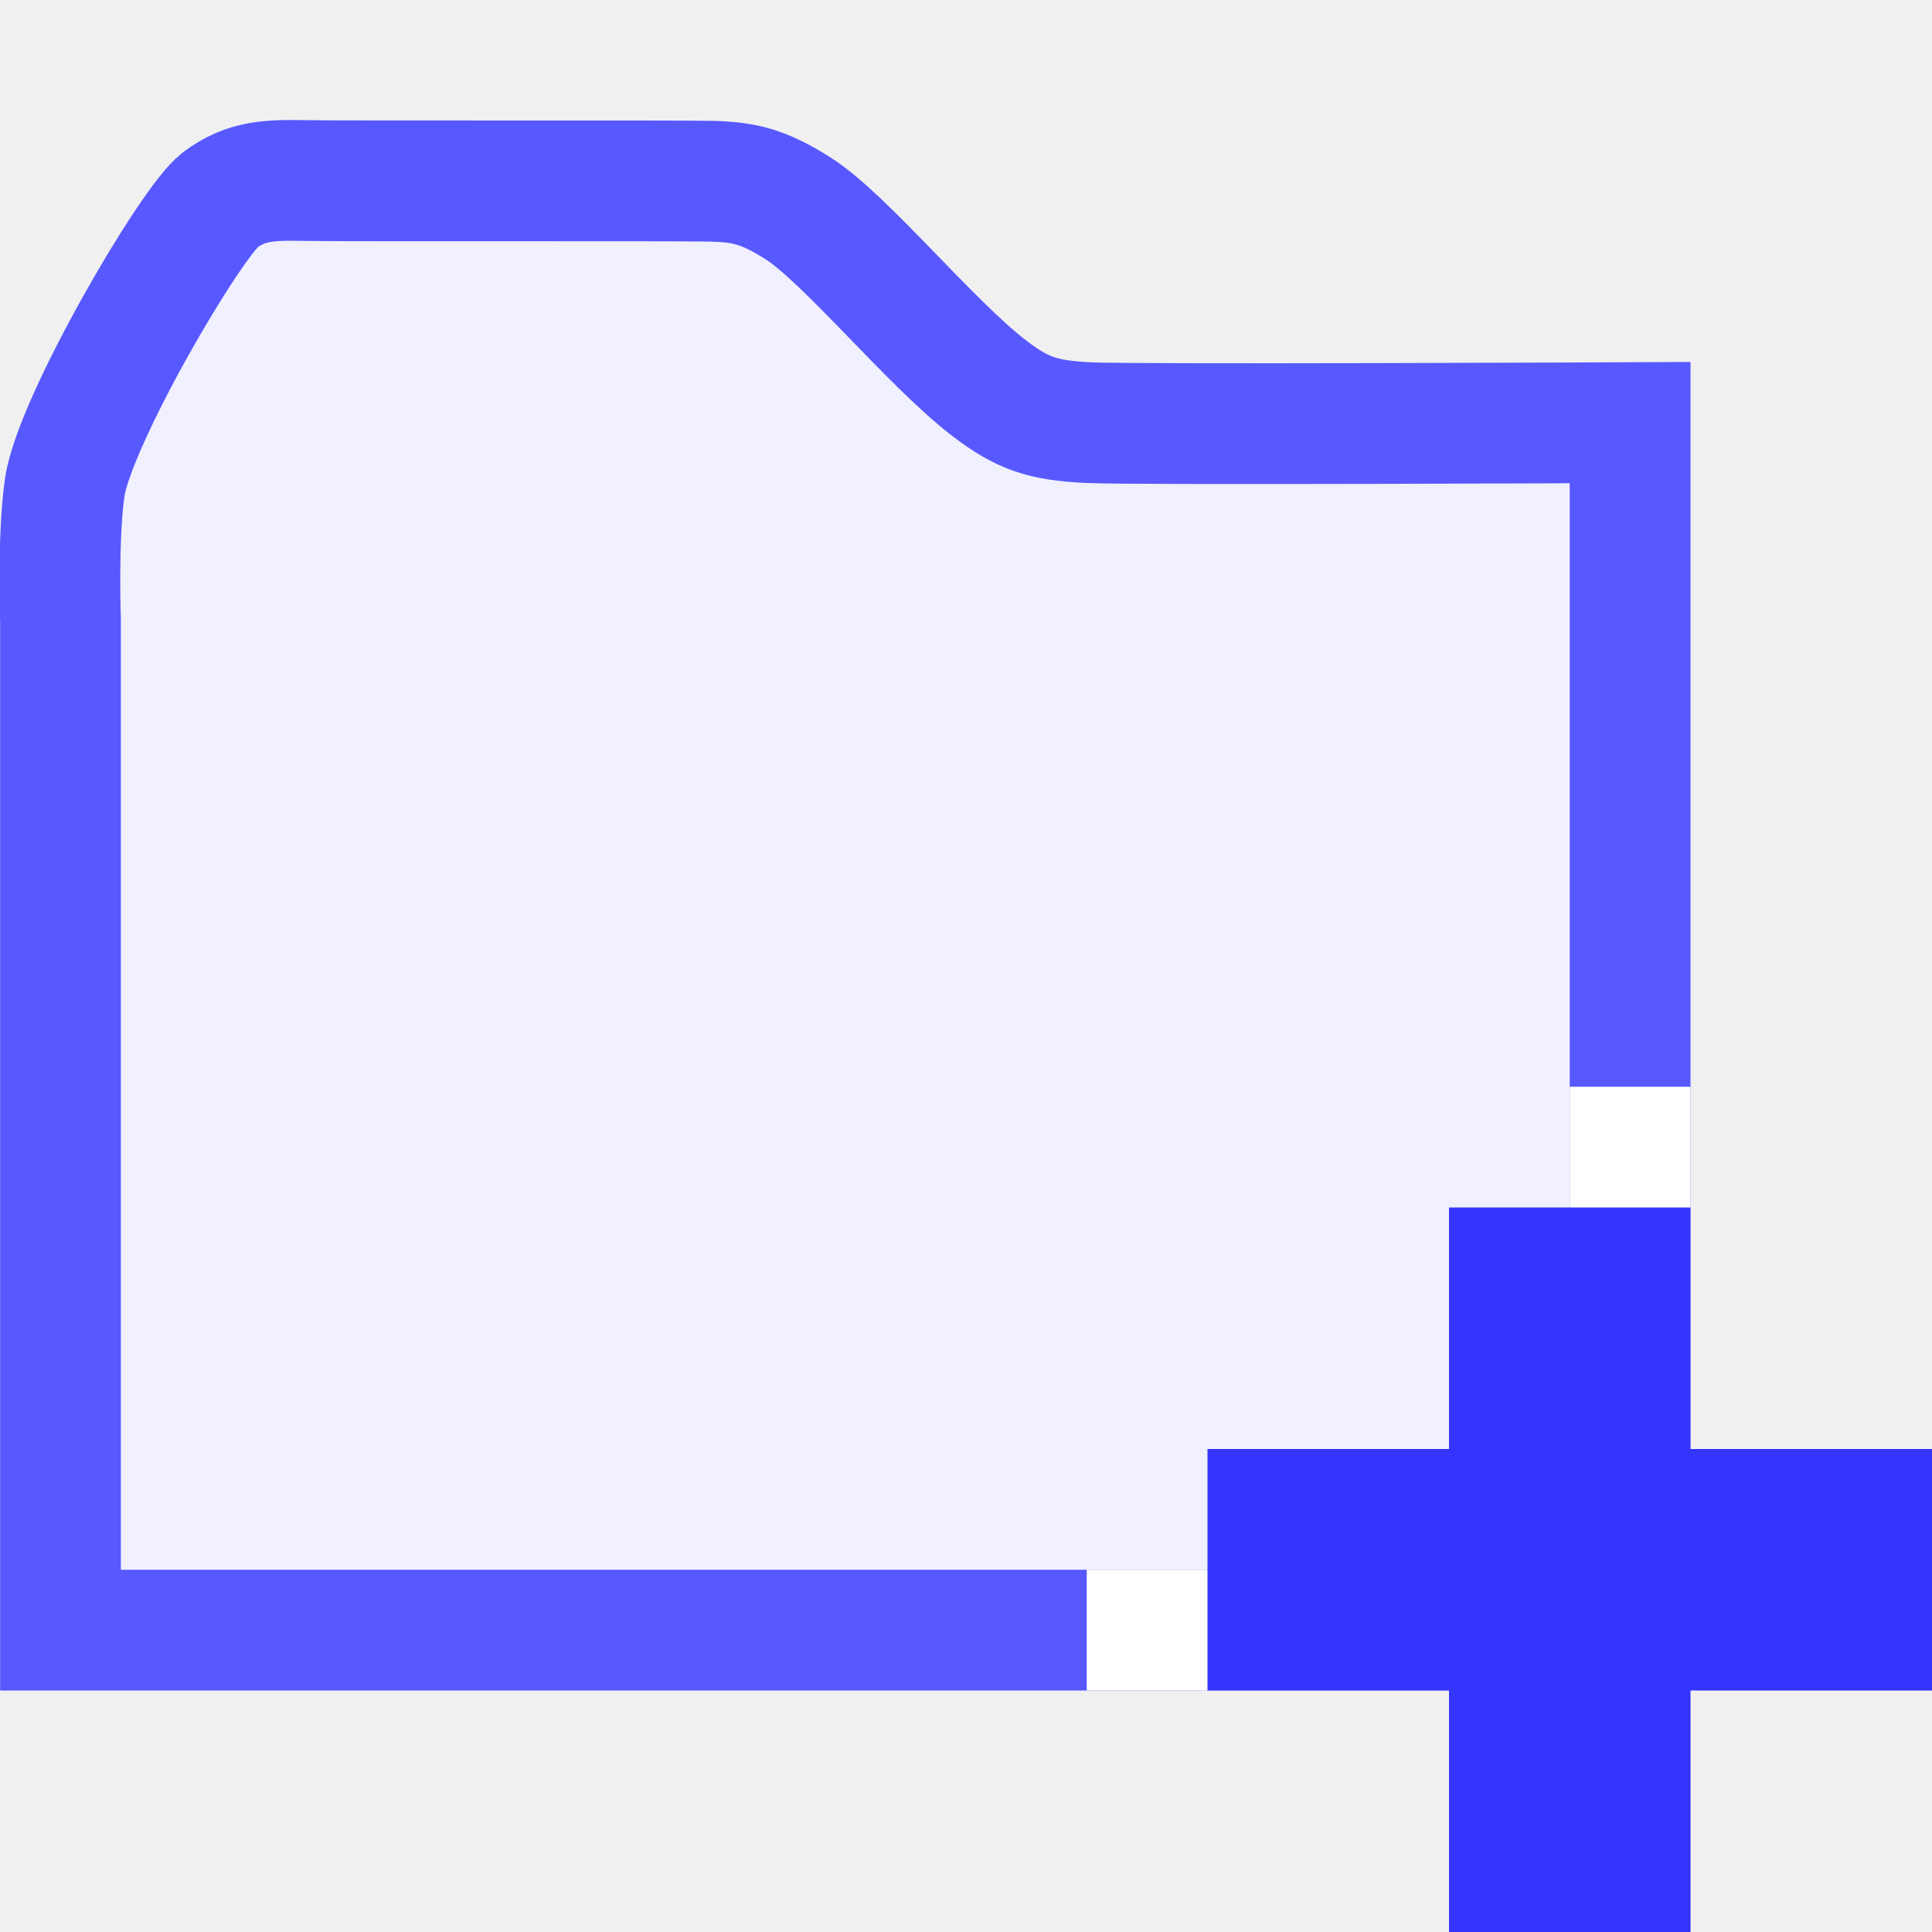
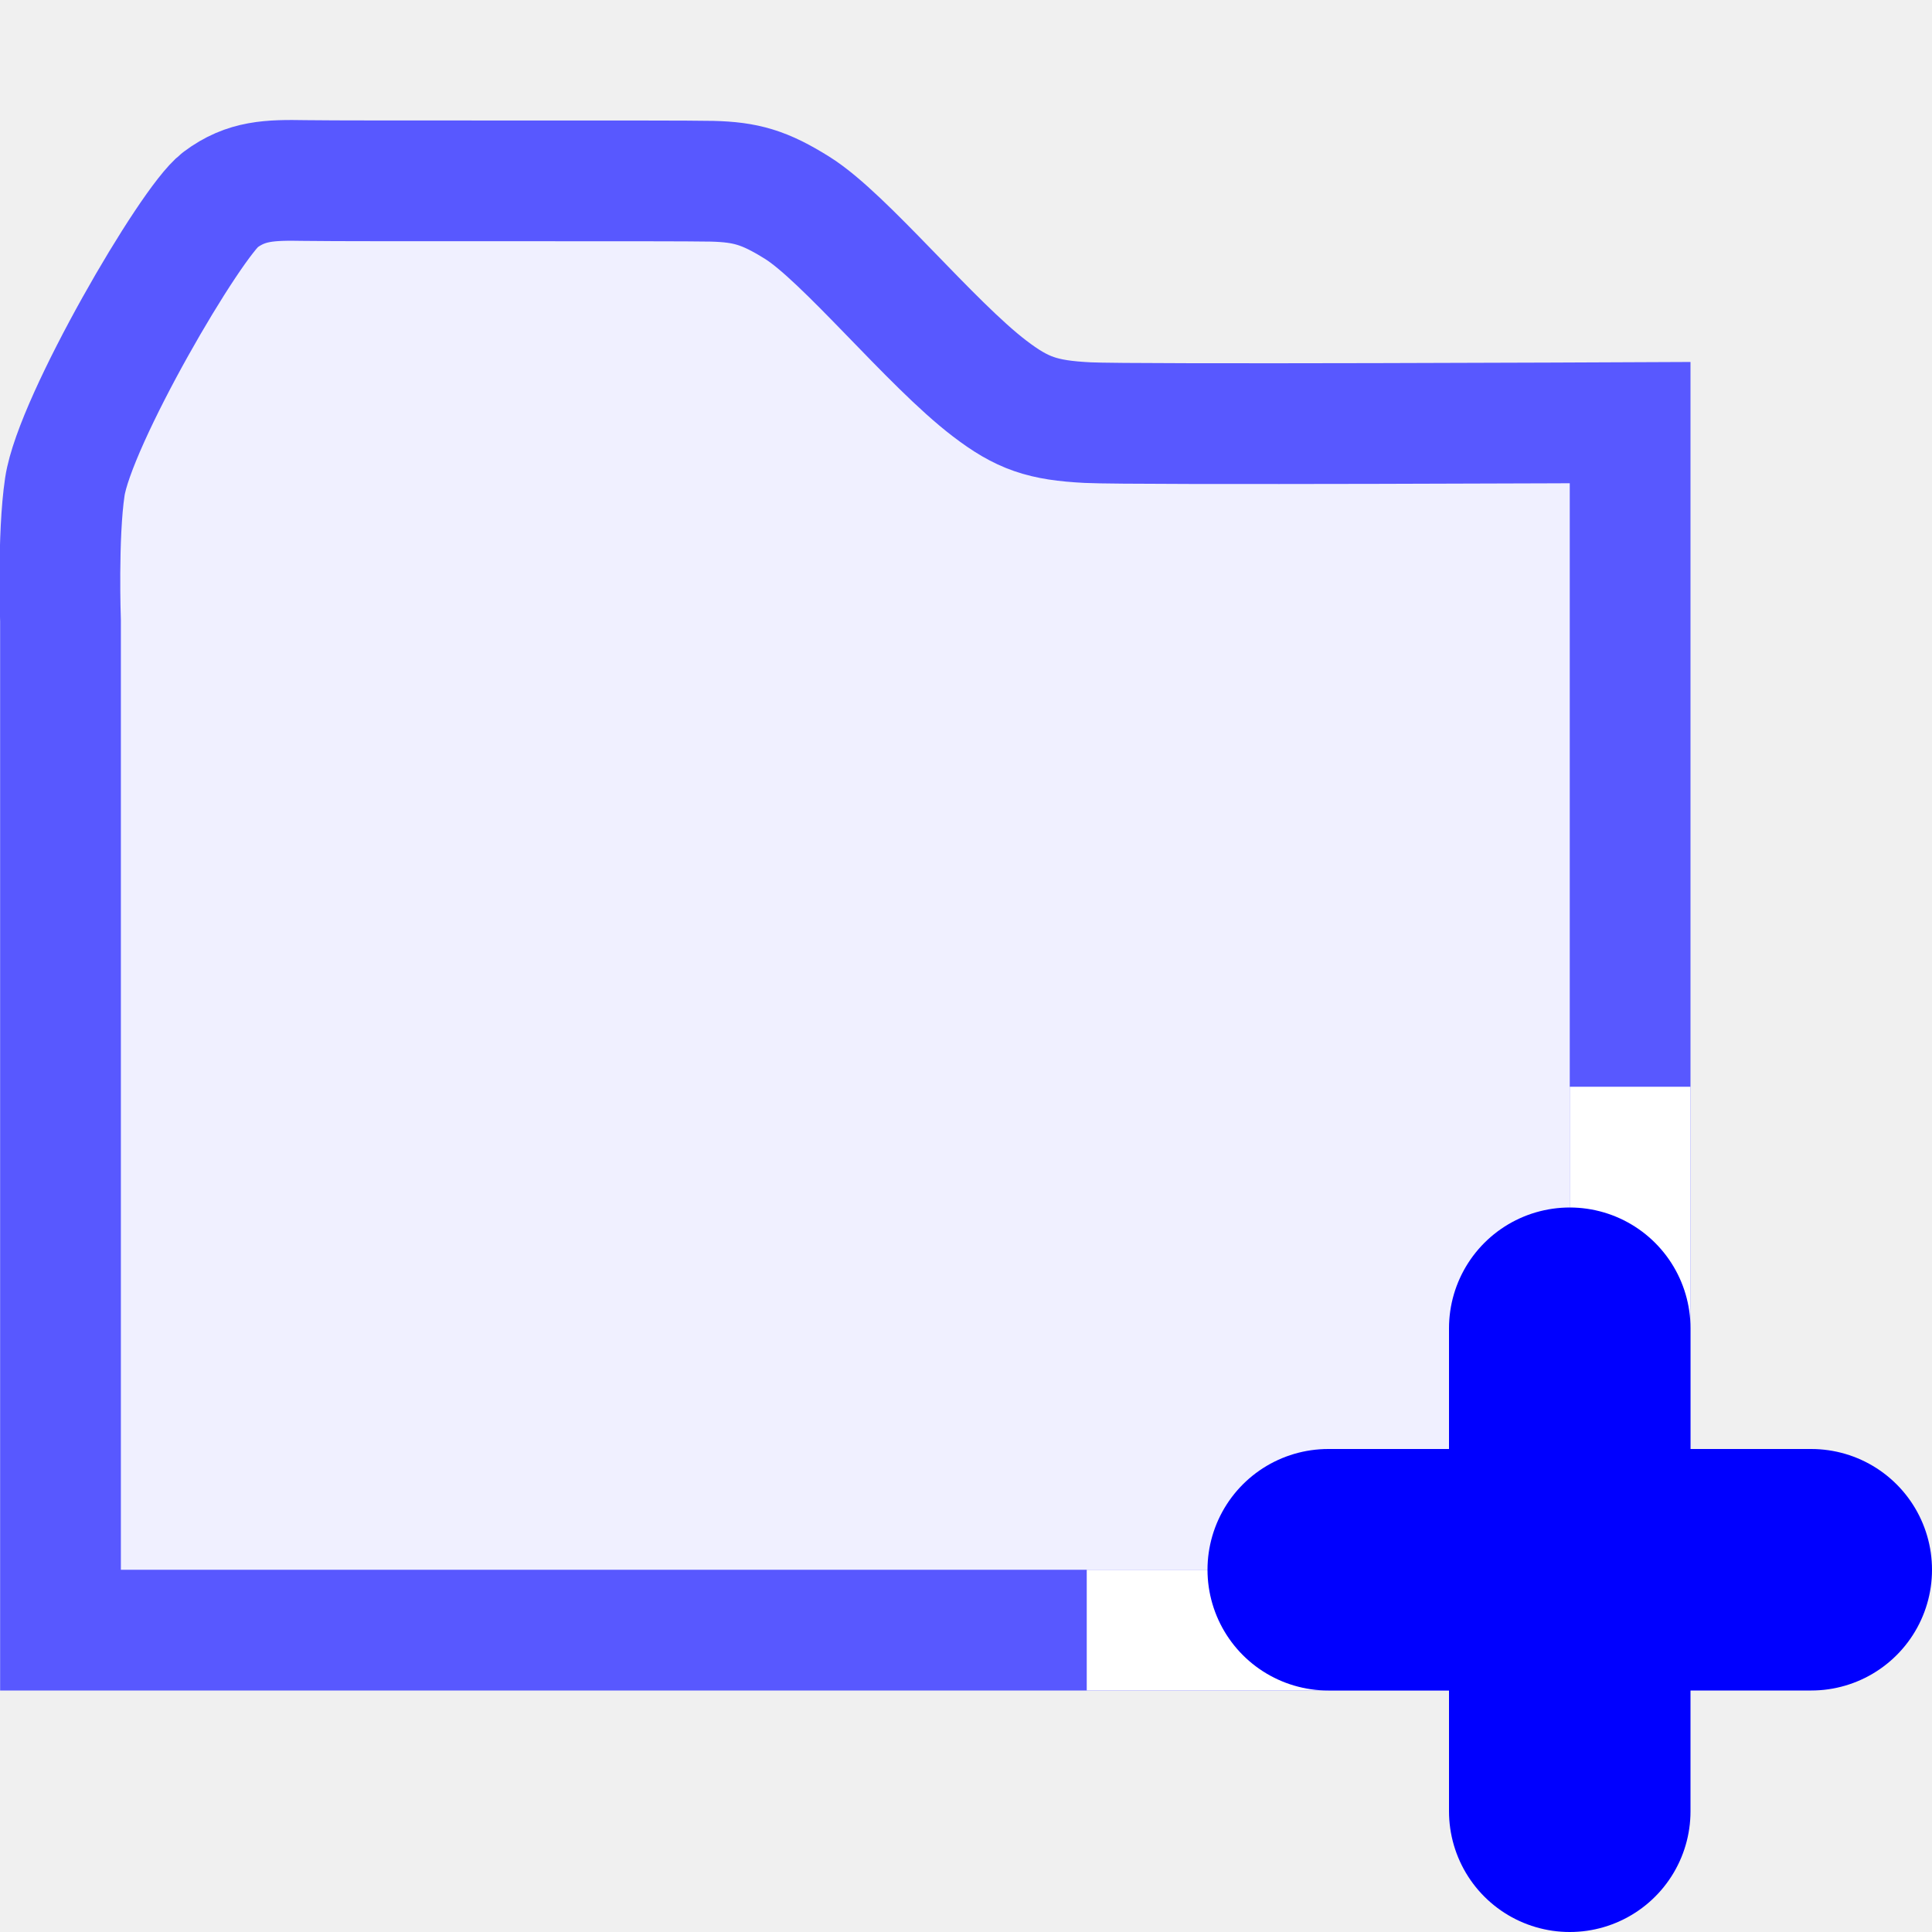
<svg xmlns="http://www.w3.org/2000/svg" width="16" height="16" version="1.1">
  <g transform="translate(-10 -182.36)">
    <path d="m17 195.86h6.5v-10s-4.117 0.019-4.492-1e-5c-0.374-0.019-0.542-0.076-0.813-0.283-0.489-0.373-1.201-1.252-1.593-1.496-0.27-0.169-0.425-0.213-0.705-0.22-0.305-7e-3 -2.969 5.3e-4 -3.374-6e-3 -0.288-5e-3 -0.484-1e-3 -0.699 0.16-0.244 0.182-1.205 1.83-1.287 2.376-0.061 0.407-0.036 1.11-0.036 1.11v8.359z" fill="#f0f0ff" stroke="#5858ff" stroke-width="1px" />
    <g fill="none">
      <path d="m19 195.86h4.5v-4.5" stroke="#fff" stroke-width="1px" />
-       <path d="m23 192.36v6" stroke="#3434fd" stroke-width="2" />
-       <path d="m20 195.36h6" stroke="#3434fd" stroke-width="2" />
+       <path d="m21 195.36h4" stroke="#00f" stroke-linecap="round" stroke-width="2" />
+       <path d="m23 193.36v4" stroke="#00f" stroke-linecap="round" stroke-width="2" />
    </g>
  </g>
</svg>
